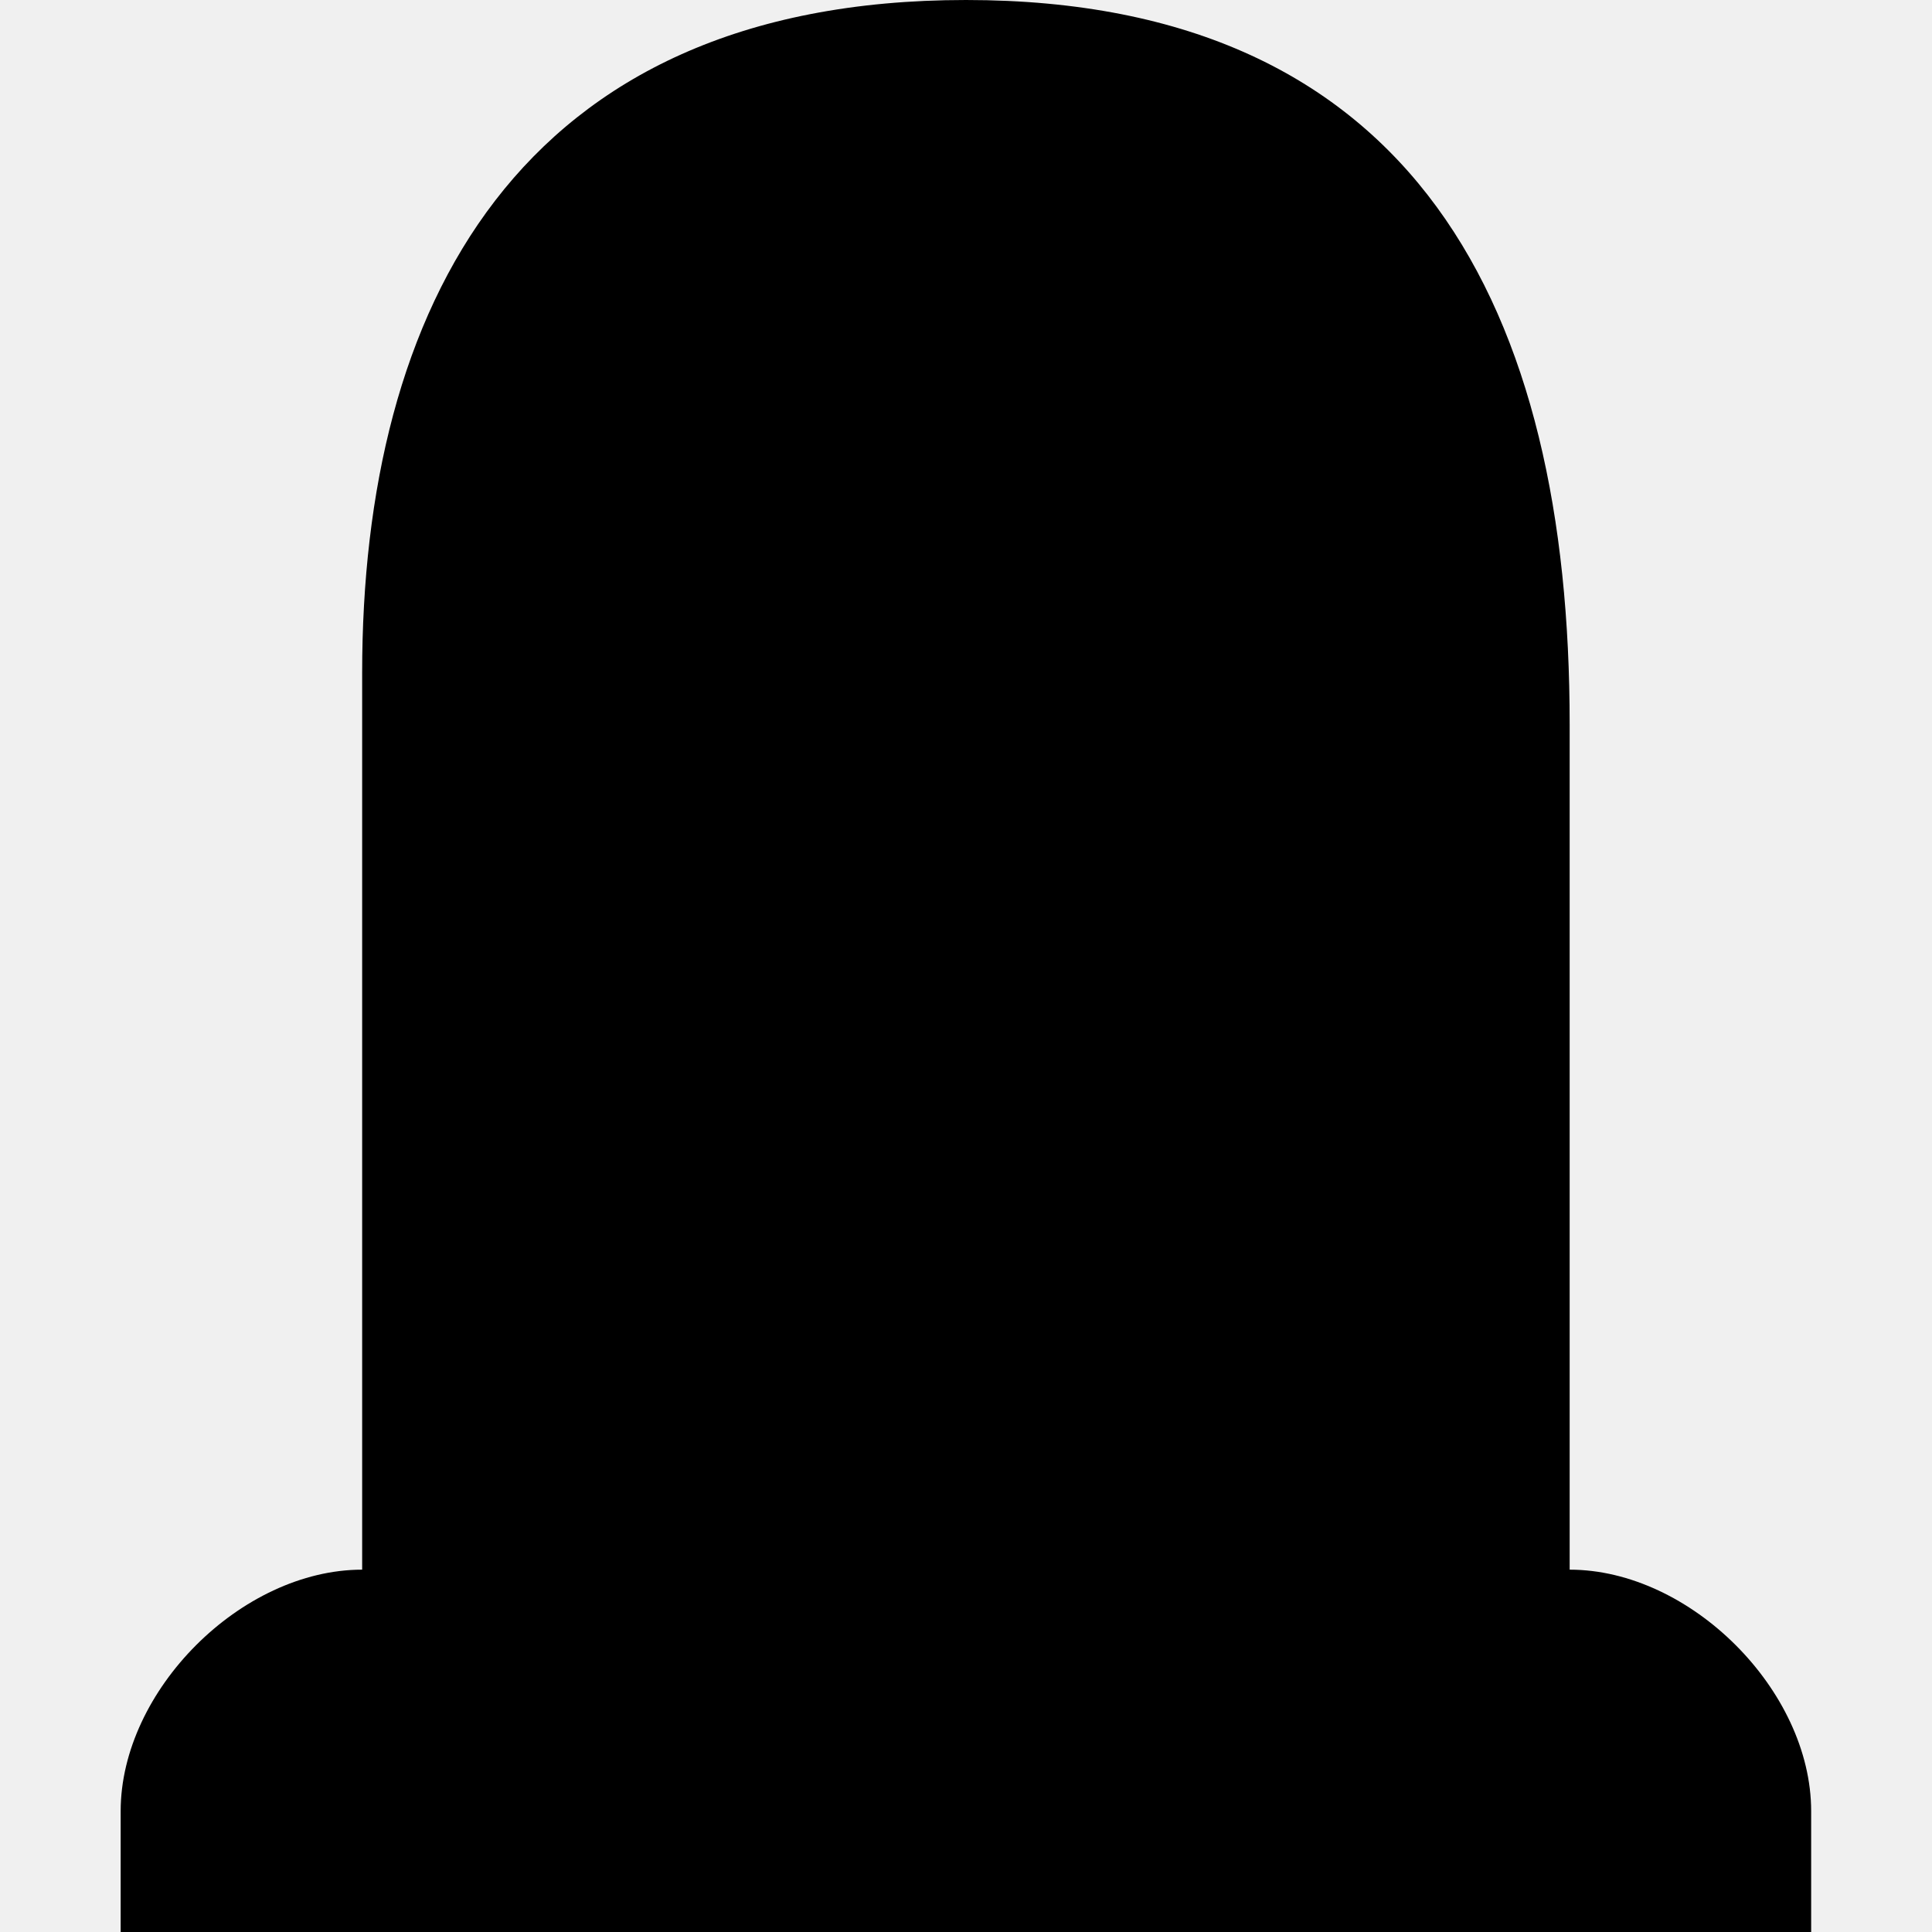
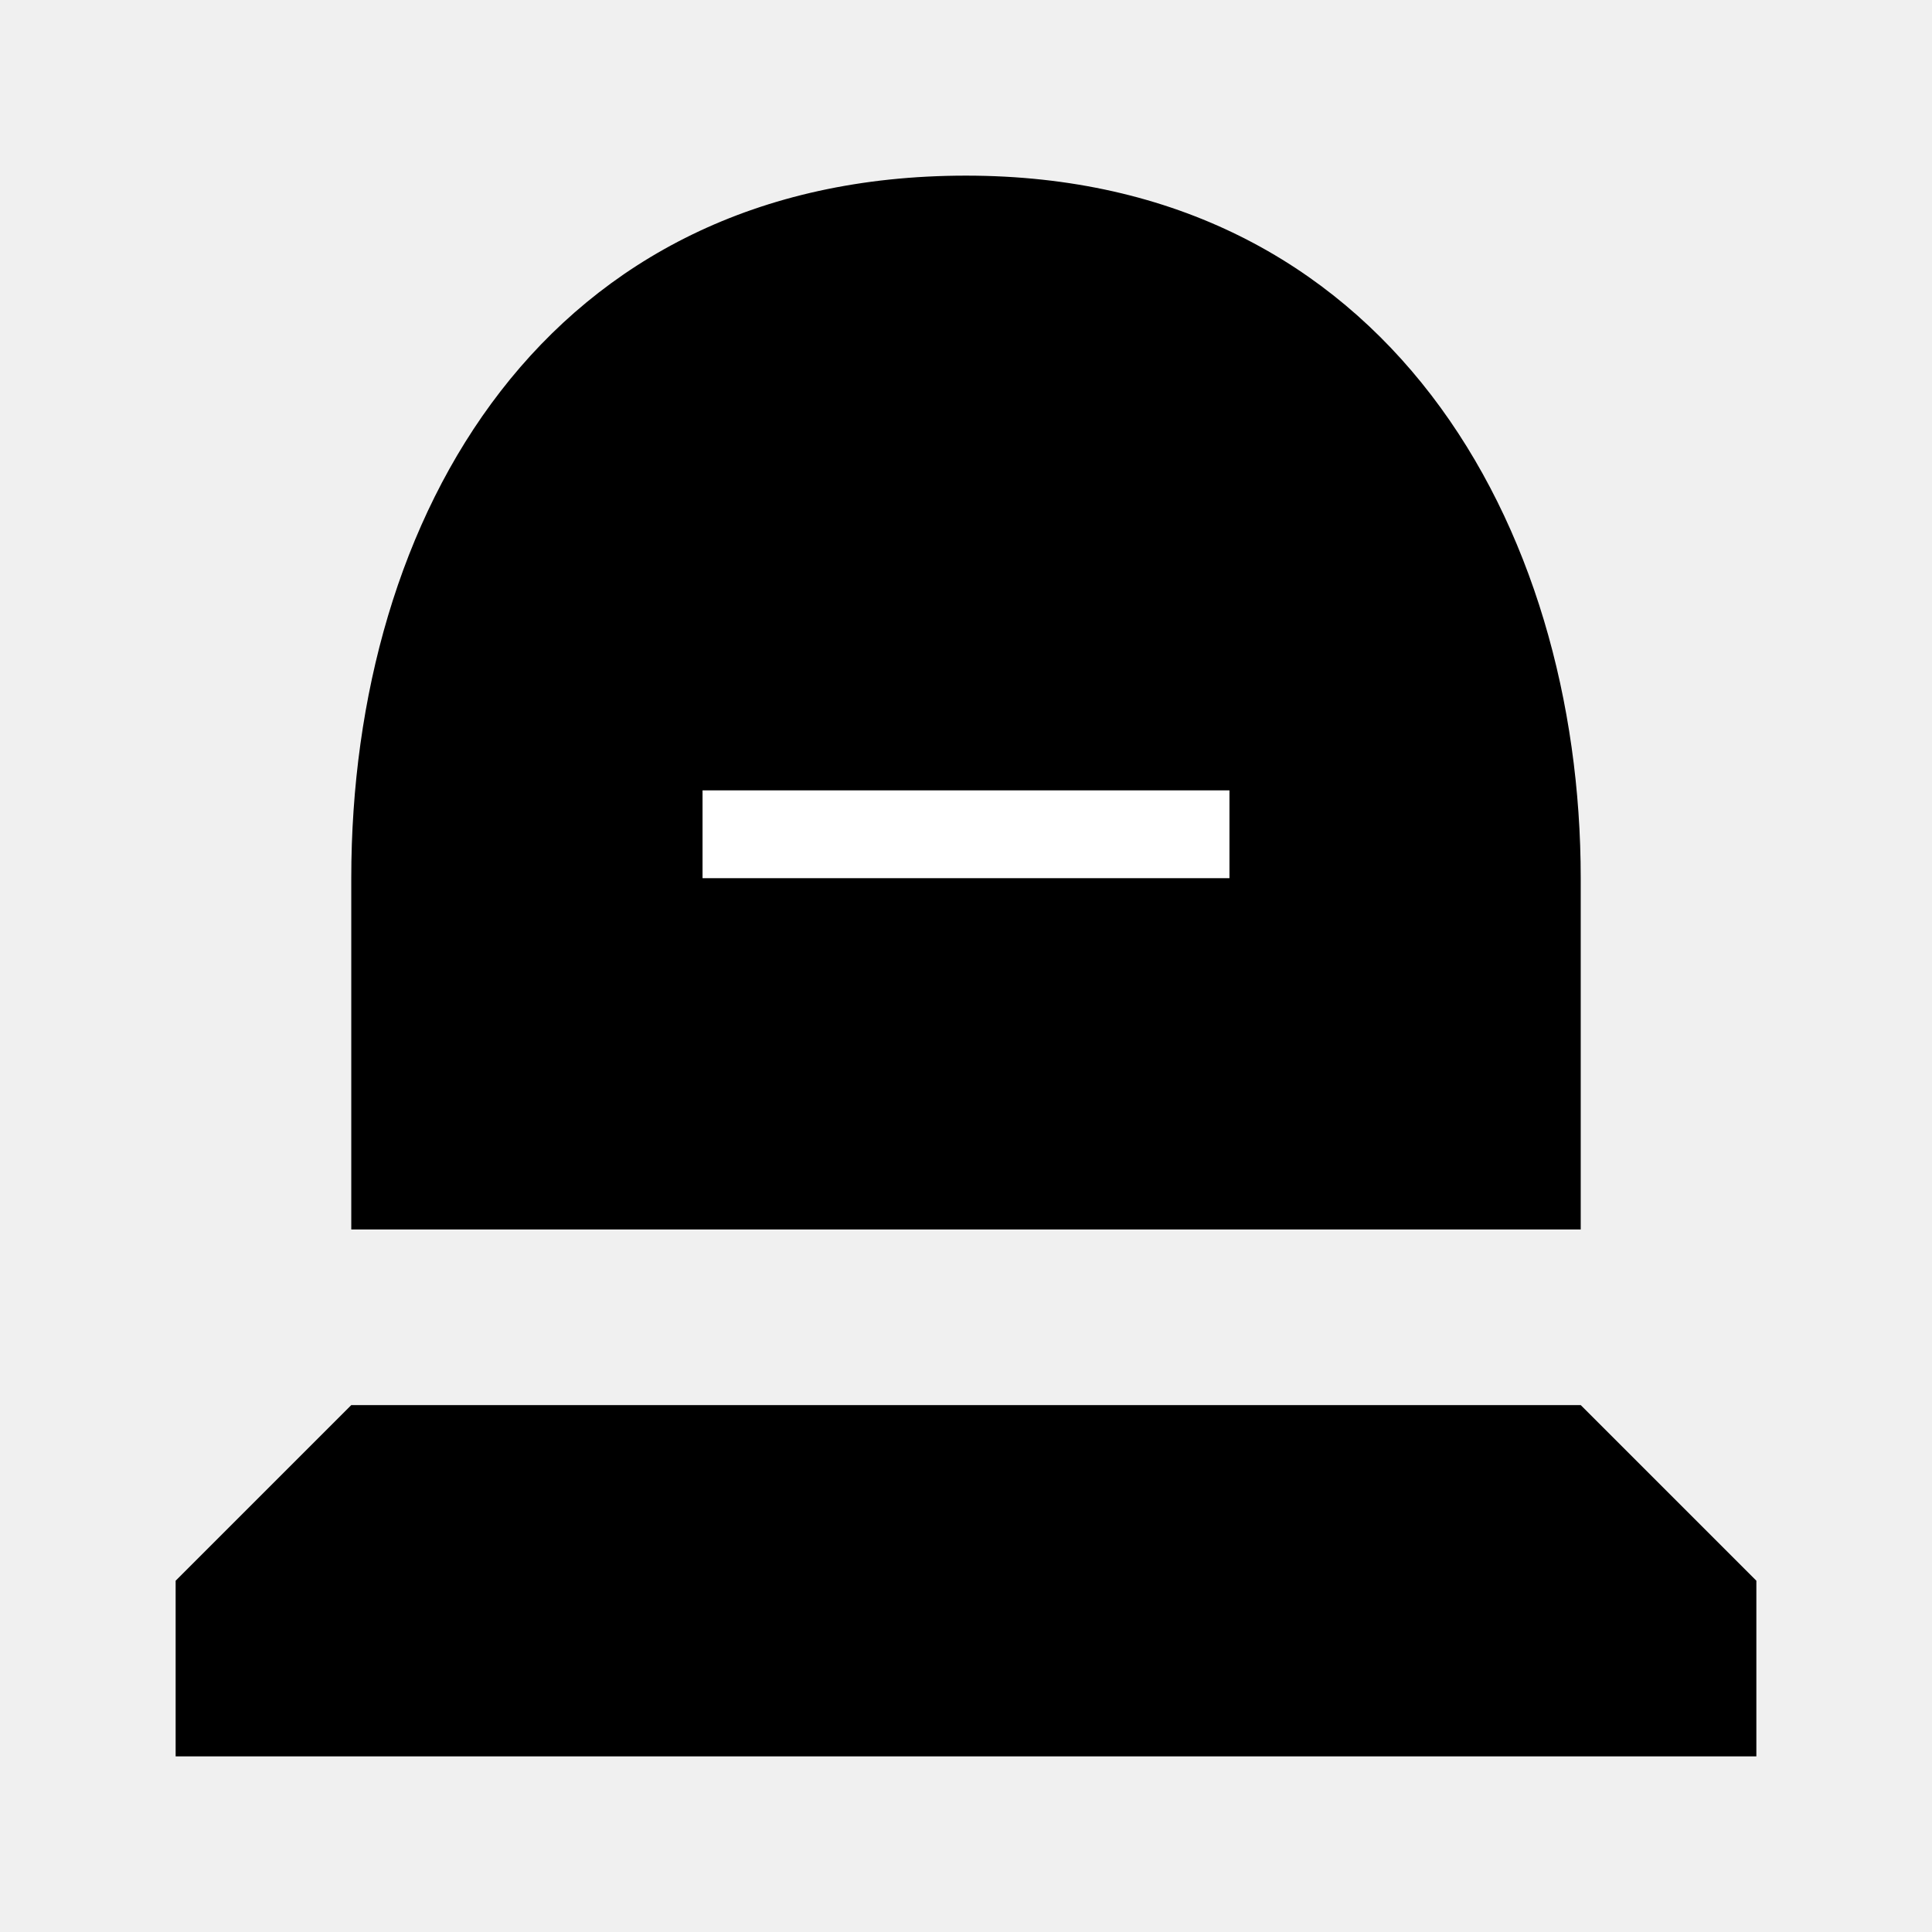
<svg xmlns="http://www.w3.org/2000/svg" version="1.1" width="11" height="11" id="svg4764" viewBox="0 0 11 11">
  <defs id="defs4766" />
-   <path style="fill:#000000;fill-opacity:1" d="M 5.5,0 C 2.936,0 2.062,1.768 2.062,3.83 l 0,5.107 c -0.688,0 -1.375,0.688 -1.375,1.375 l 0,0.688 9.625,0 0,-0.688 c 0,-0.688 -0.688,-1.375 -1.375,-1.375 l 0,-4.812 C 8.938,1.768 8.064,0 5.5,0 Z" id="rect12479-9-1-9" />
+   <path style="fill:#000000;fill-opacity:1;stroke-width:1" d="M 5.5,1 C 3.102,1 2,2.938 2,5 L 2,7 9,7 9,5 C 9,3 7.898,1 5.5,1 Z M 2,8 1,9 1,10 10,10 10,9 9,8 Z" id="rect12479-9-1-9" />
+   <rect style="opacity:1;fill:#ffffff;fill-opacity:1;stroke:none;stroke-width:2;stroke-linecap:round;stroke-linejoin:round;stroke-miterlimit:4;stroke-dasharray:none;stroke-dashoffset:0;stroke-opacity:1;marker:none" id="rect8942" width="3" height="0.5" x="4" y="4.5" rx="0" ry="0" />
</svg>
